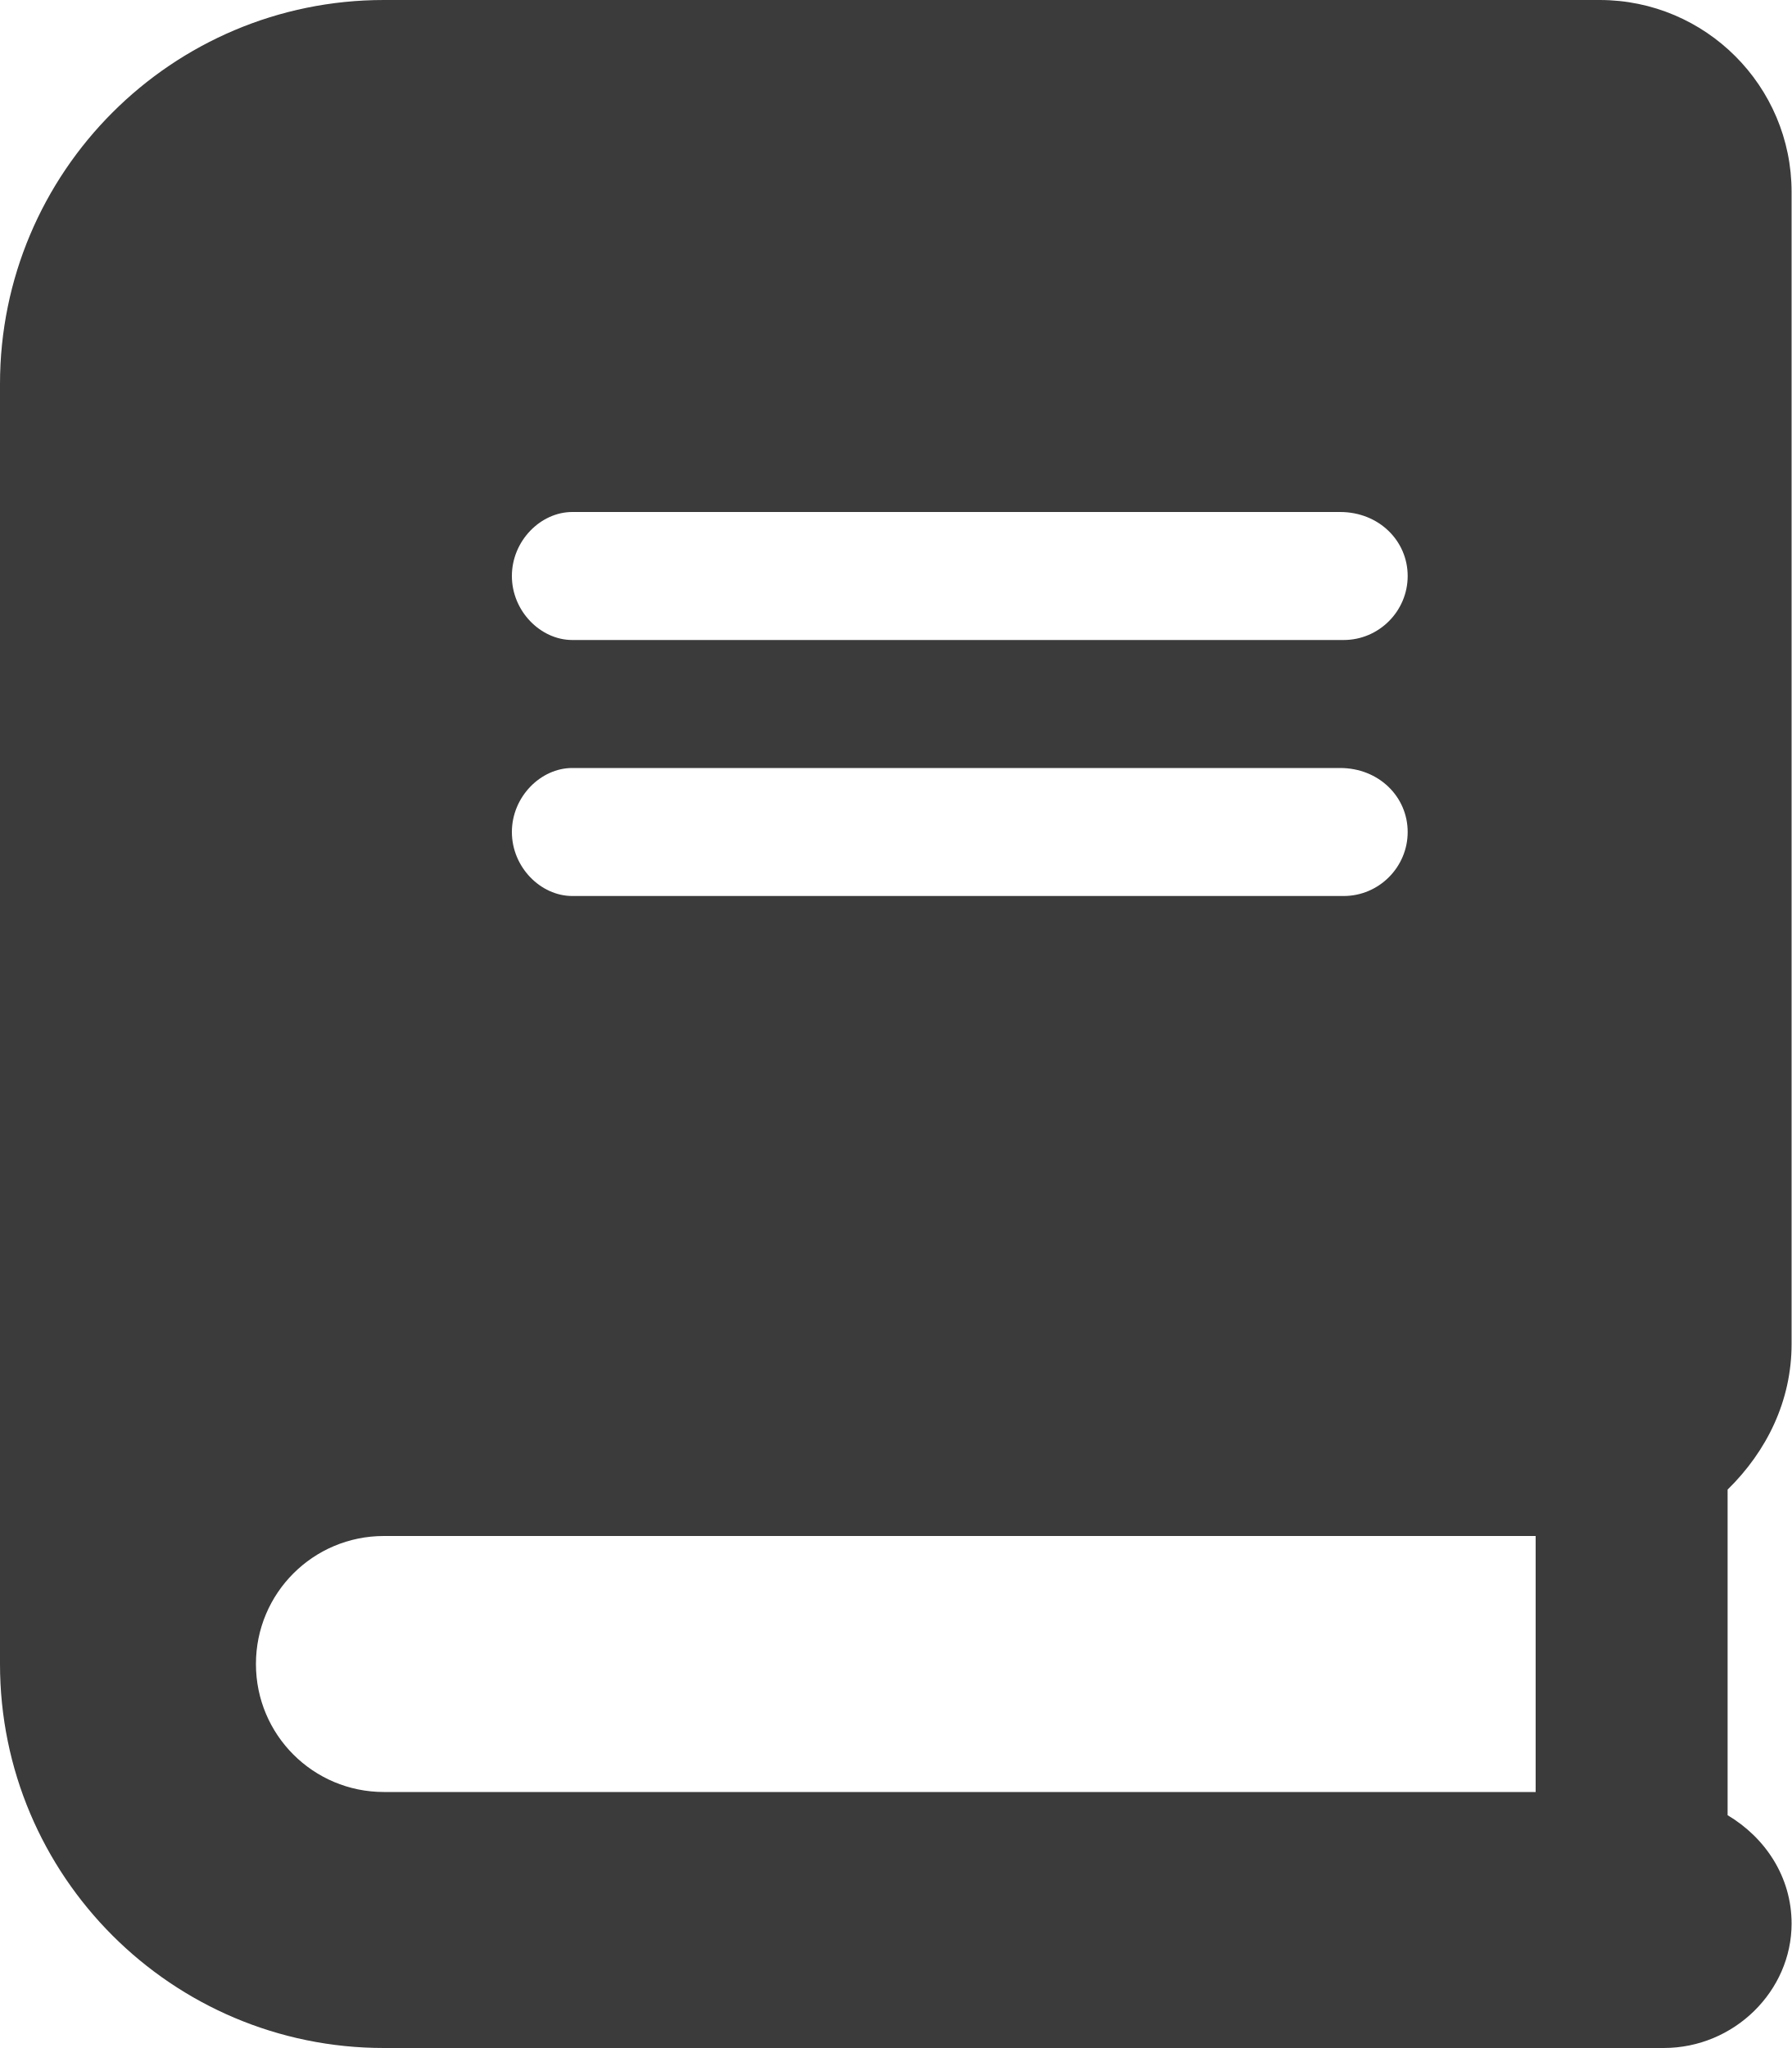
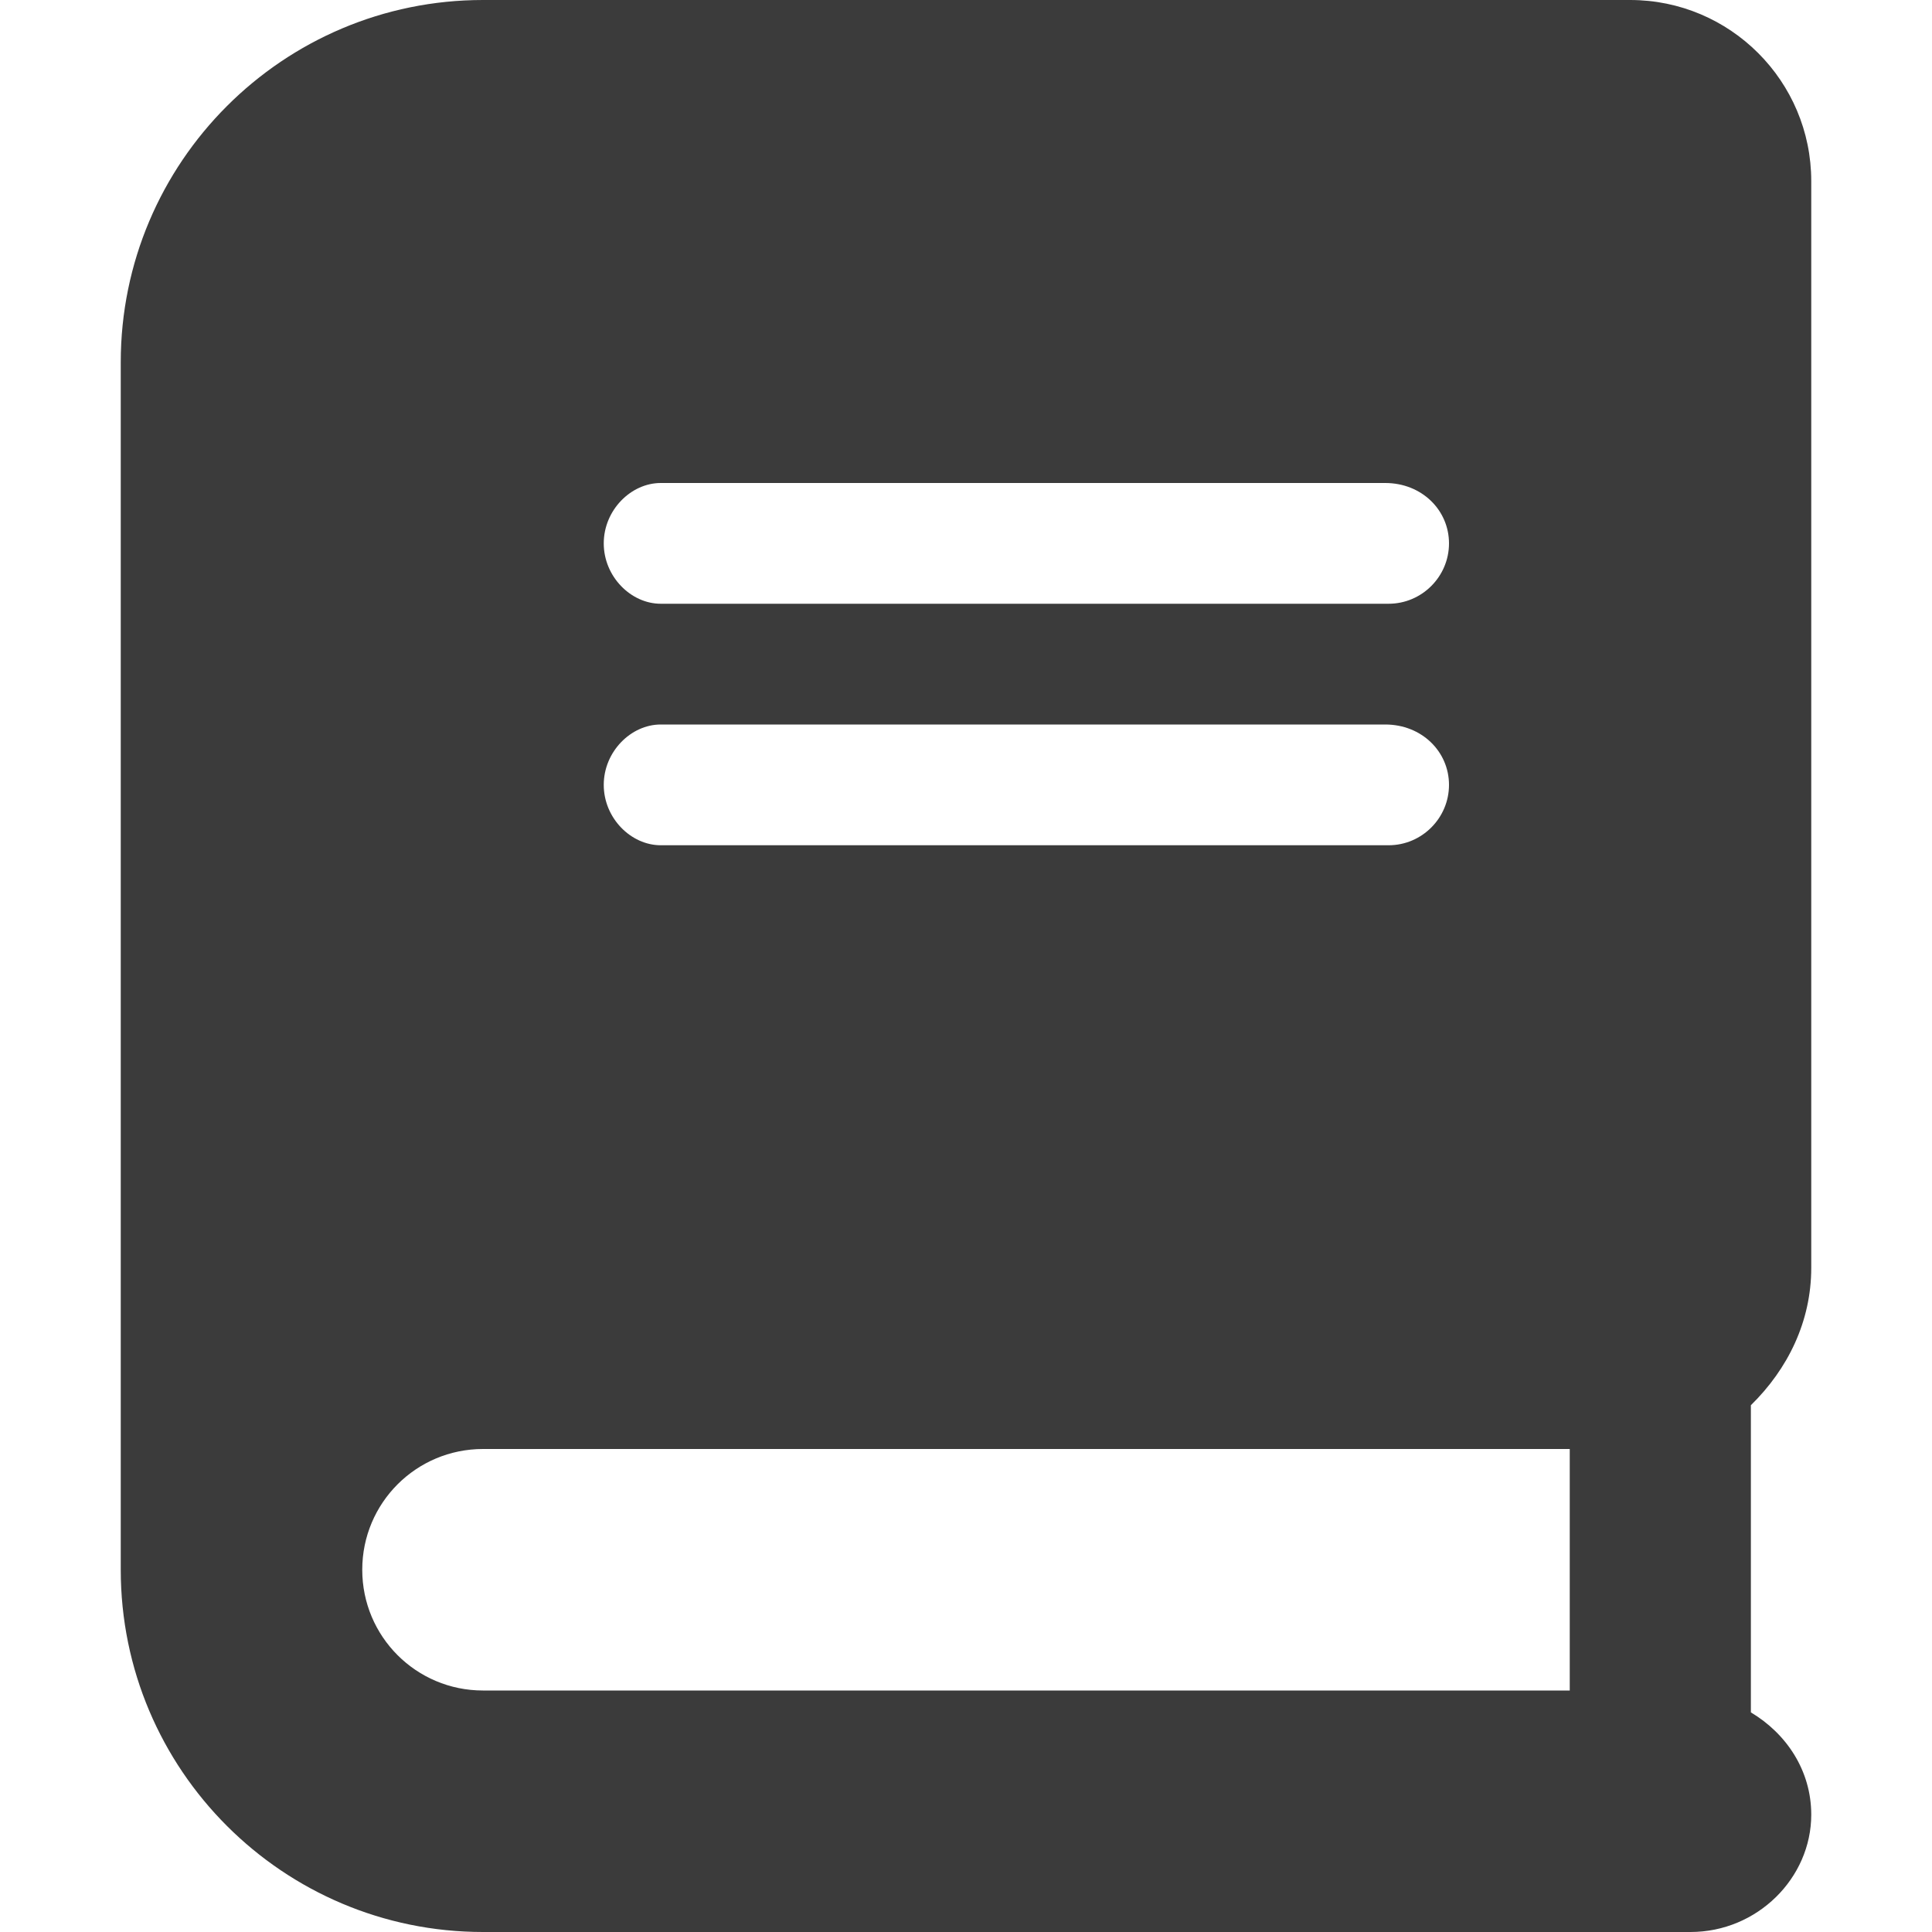
- <svg xmlns="http://www.w3.org/2000/svg" version="1.1" id="Layer_1" x="0px" y="0px" viewBox="0 0 448 512" style="enable-background:new 0 0 448 512;" xml:space="preserve">
+ <svg xmlns="http://www.w3.org/2000/svg" version="1.1" id="Layer_1" x="0px" y="0px" viewBox="0 0 512 512" style="enable-background:new 0 0 512 512;" xml:space="preserve">
  <style type="text/css">
	.st0{fill:#3B3B3B;}
</style>
-   <path class="st0" d="M448,336V48c0-26.5-21.5-48-48-48H96C43,0,0,43,0,96v320c0,53,43,96,96,96h320c17.7,0,32-14.3,32-31.1  c0-11.7-6.6-21.5-16-27.1v-81.4C441.8,362.8,448,350.2,448,336z M143.1,128h192c9.7,0,16.9,7.2,16.9,16s-7.2,16-16,16H143.1  c-7.9,0-15.1-7.2-15.1-16S135.2,128,143.1,128z M143.1,192h192c9.7,0,16.9,7.2,16.9,16s-7.2,16-16,16H143.1c-7.9,0-15.1-7.2-15.1-16  S135.2,192,143.1,192z M384,448H96c-17.7,0-32-14.3-32-32s14.3-32,32-32h288V448z" />
+   <path class="st0" d="M480,336V48c0-26.5-21.5-48-48-48H128C75,0,32,43,32,96v320c0,53,43,96,96,96h320c17.7,0,32-14.3,32-31.1  c0-11.7-6.6-21.5-16-27.1v-81.4C473.8,362.8,480,350.2,480,336z M175.1,128h192c9.7,0,16.9,7.2,16.9,16s-7.2,16-16,16H175.1  c-7.9,0-15.1-7.2-15.1-16S167.2,128,175.1,128z M175.1,192h192c9.7,0,16.9,7.2,16.9,16s-7.2,16-16,16H175.1c-7.9,0-15.1-7.2-15.1-16  S167.2,192,175.1,192z M416,448H128c-17.7,0-32-14.3-32-32s14.3-32,32-32h288V448z" />
</svg>
